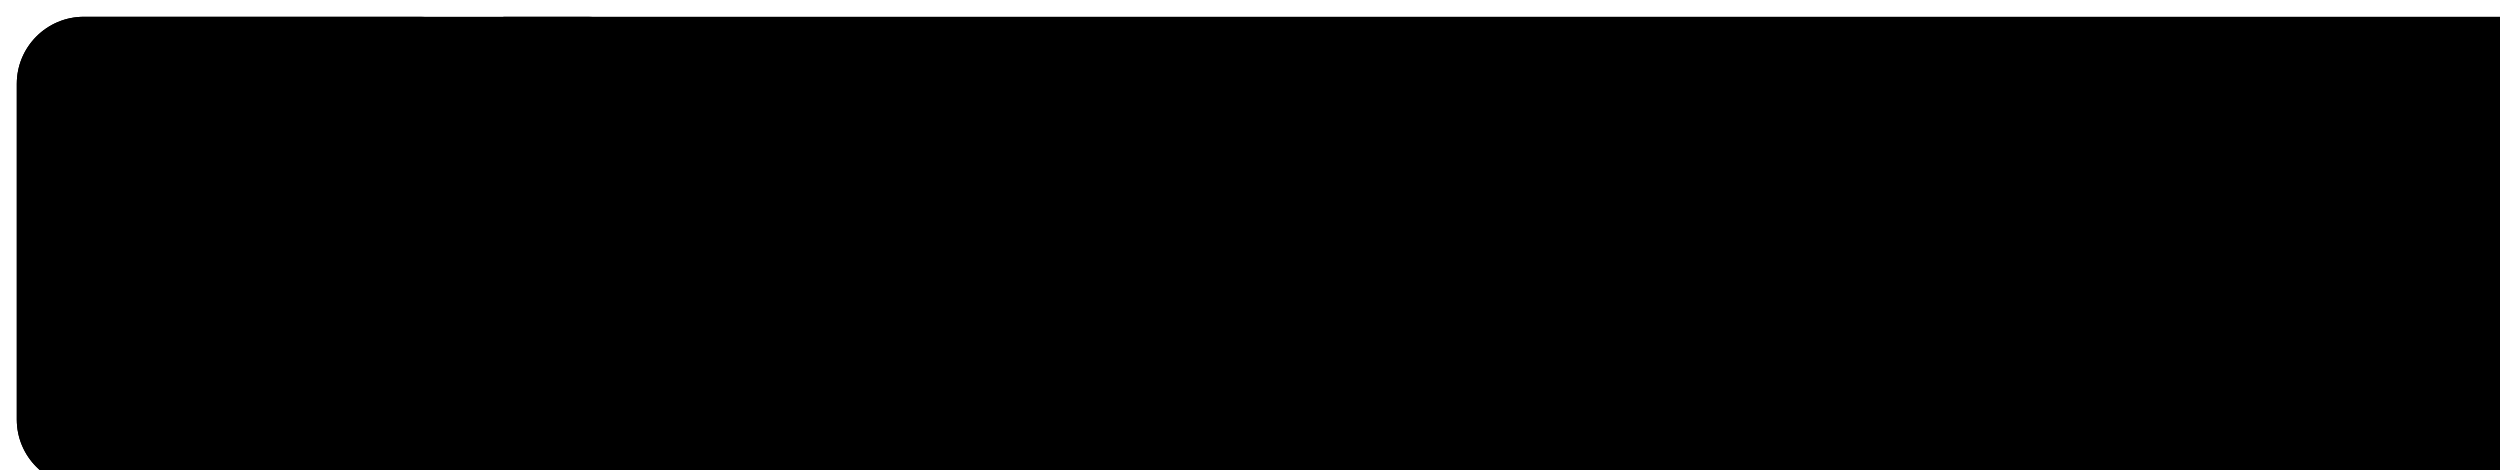
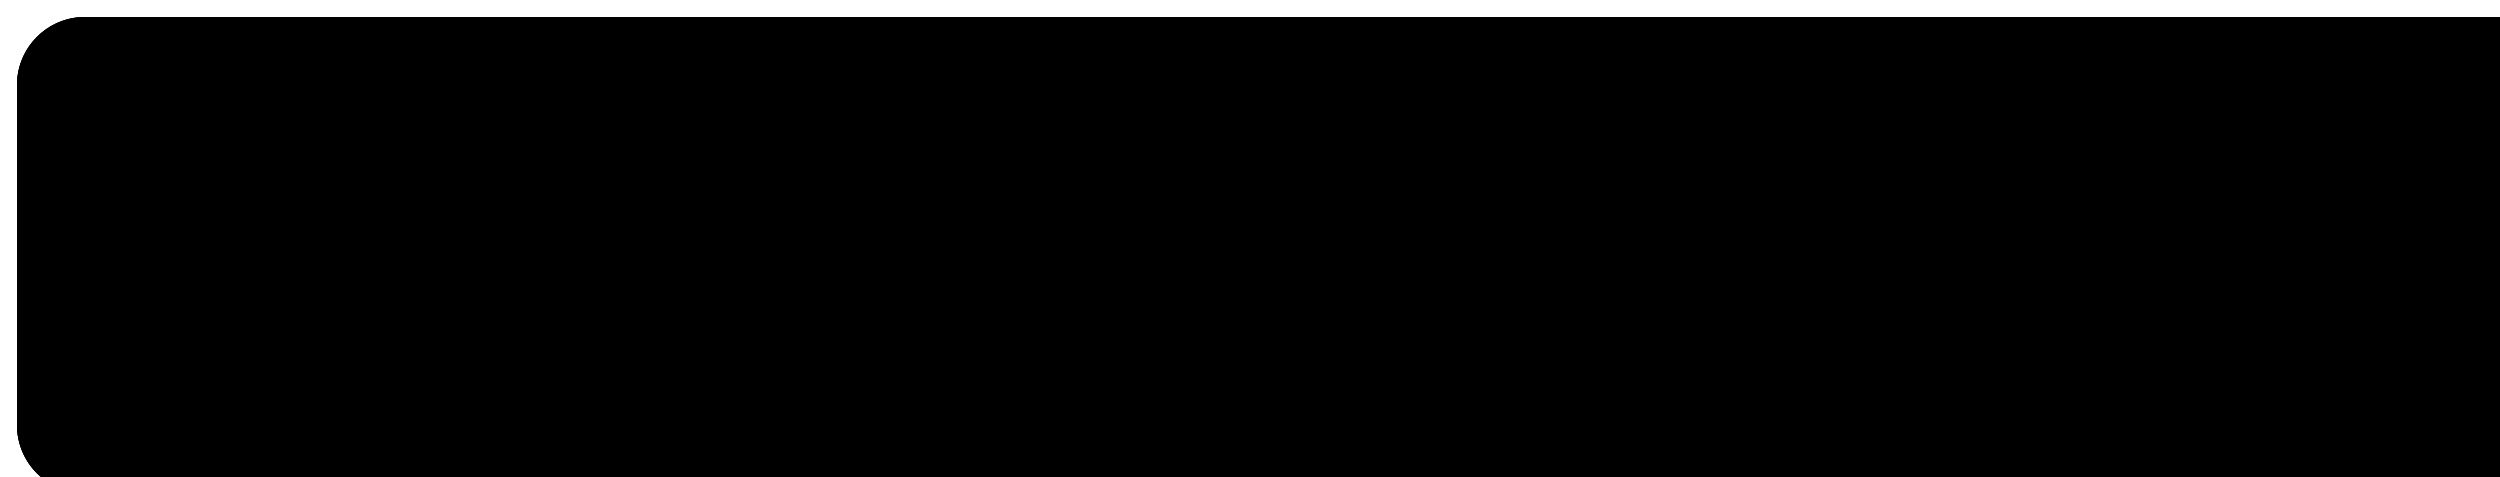
<svg xmlns="http://www.w3.org/2000/svg" class="clickable">
  <g class="replace">
-     <g class="start" clip-path="url(#startclip)">
+     <g class="part-normal">
+       <rect x="1" y="1" width="28" height="28" rx="4" class="hfill rfill cline stand" />
+       <path class="normal" style="fill:#000000;" d="m 21.561,10.184 c 0,-0.032 0,-0.032 0,-0.032 C 21.076,9.505 20.495,8.956 19.816,8.439 l 0,0.032 C 19.266,8.891 18.717,9.344 18.2,9.796 17.974,9.667 17.78,9.57 17.586,9.473 17.327,9.344 17.069,9.215 16.778,9.15 16.681,9.118 16.584,9.085 16.487,9.085 16.422,8.374 16.357,7.663 16.261,6.952 15.937,6.887 15.614,6.887 15.259,6.855 c -0.097,0 -0.194,0 -0.259,0 -0.097,0 -0.194,0 -0.259,0 -0.323,0.032 -0.614,0.032 -0.905,0.097 -0.097,0.679 -0.162,1.39 -0.194,2.101 -0.129,0 -0.226,0.032 -0.356,0.065 -0.032,0 -0.065,0 -0.097,0.032 -0.259,0.065 -0.517,0.194 -0.776,0.323 -0.226,0.097 -0.42,0.194 -0.614,0.323 -0.549,-0.452 -1.067,-0.873 -1.616,-1.325 0,0 0,0 -0.032,-0.032 C 10.023,8.536 9.893,8.633 9.796,8.73 9.57,8.891 9.376,9.085 9.215,9.279 8.924,9.538 8.697,9.861 8.439,10.184 c 0,0 0,0 0.032,0 0.42,0.549 0.873,1.067 1.325,1.616 -0.129,0.194 -0.259,0.42 -0.356,0.614 -0.129,0.259 -0.226,0.549 -0.291,0.808 -0.065,0.129 -0.097,0.259 -0.097,0.356 -0.711,0.065 -1.422,0.129 -2.101,0.226 -0.065,0.323 -0.097,0.646 -0.097,1.002 0,0.485 0.032,0.97 0.129,1.422 0.679,0.065 1.357,0.129 2.069,0.194 0,0.129 0.032,0.259 0.097,0.356 0.065,0.291 0.162,0.549 0.291,0.84 0.129,0.226 0.226,0.452 0.388,0.646 -0.452,0.549 -0.905,1.067 -1.325,1.616 0.485,0.679 1.067,1.261 1.745,1.745 l 0,-0.032 c 0.517,-0.42 1.067,-0.873 1.584,-1.325 l 0.032,0 c 0.162,0.097 0.356,0.194 0.517,0.291 0.291,0.129 0.614,0.259 0.905,0.323 0.129,0.032 0.226,0.065 0.323,0.097 0.065,0.679 0.129,1.39 0.226,2.101 0.291,0.032 0.582,0.065 0.905,0.065 0.065,0 0.259,0 0.485,0 0.356,0 0.711,-0.032 1.067,-0.097 0.065,-0.679 0.129,-1.39 0.194,-2.101 0.097,-0.032 0.194,-0.065 0.291,-0.097 l 0,0 c 0.291,-0.065 0.549,-0.162 0.808,-0.291 0.226,-0.097 0.452,-0.226 0.679,-0.388 0,0.032 0,0.032 0.032,0.032 0.517,0.452 1.067,0.905 1.616,1.325 0.097,-0.065 0.194,-0.129 0.323,-0.226 0.194,-0.162 0.388,-0.356 0.549,-0.549 0.291,-0.291 0.582,-0.614 0.84,-0.97 -0.452,-0.549 -0.905,-1.099 -1.357,-1.616 0,-0.032 0,-0.032 0,-0.032 0.097,-0.162 0.194,-0.356 0.291,-0.549 0.097,-0.259 0.226,-0.517 0.291,-0.776 0,-0.032 0,-0.065 0.032,-0.065 0,-0.129 0.032,-0.226 0.065,-0.291 0.711,-0.065 1.422,-0.129 2.101,-0.194 0.065,-0.323 0.065,-0.646 0.097,-0.97 0,-0.097 0,-0.194 0,-0.291 0,-0.065 0,-0.162 0,-0.259 -0.032,-0.323 -0.032,-0.646 -0.097,-0.97 -0.679,-0.065 -1.39,-0.129 -2.101,-0.194 -0.032,-0.097 -0.065,-0.194 -0.065,-0.291 -0.097,-0.291 -0.194,-0.582 -0.323,-0.873 -0.097,-0.194 -0.226,-0.42 -0.323,-0.614 0.42,-0.517 0.873,-1.067 1.325,-1.616 z m -8.63,2.683 c 0.582,-0.614 1.293,-0.905 2.101,-0.873 0.84,-0.032 1.519,0.259 2.133,0.873 0.582,0.582 0.873,1.293 0.873,2.101 0,0.84 -0.291,1.519 -0.873,2.133 -0.614,0.582 -1.293,0.873 -2.133,0.873 -0.808,0 -1.519,-0.291 -2.101,-0.873 -0.582,-0.614 -0.873,-1.293 -0.873,-2.133 0,-0.808 0.291,-1.519 0.873,-2.101 z" />
+     </g>
+     <g class="part-start" clip-path="url(#startclip)">
      <rect x="1" y="1" width="38" height="28" rx="4" class="hfill rfill cline stand" />
      <path class="normal" style="fill:#000000;" d="m 21.561,10.184 c 0,-0.032 0,-0.032 0,-0.032 C 21.076,9.505 20.495,8.956 19.816,8.439 l 0,0.032 C 19.266,8.891 18.717,9.344 18.2,9.796 17.974,9.667 17.78,9.57 17.586,9.473 17.327,9.344 17.069,9.215 16.778,9.15 16.681,9.118 16.584,9.085 16.487,9.085 16.422,8.374 16.357,7.663 16.261,6.952 15.937,6.887 15.614,6.887 15.259,6.855 c -0.097,0 -0.194,0 -0.259,0 -0.097,0 -0.194,0 -0.259,0 -0.323,0.032 -0.614,0.032 -0.905,0.097 -0.097,0.679 -0.162,1.39 -0.194,2.101 -0.129,0 -0.226,0.032 -0.356,0.065 -0.032,0 -0.065,0 -0.097,0.032 -0.259,0.065 -0.517,0.194 -0.776,0.323 -0.226,0.097 -0.42,0.194 -0.614,0.323 -0.549,-0.452 -1.067,-0.873 -1.616,-1.325 0,0 0,0 -0.032,-0.032 C 10.023,8.536 9.893,8.633 9.796,8.73 9.57,8.891 9.376,9.085 9.215,9.279 8.924,9.538 8.697,9.861 8.439,10.184 c 0,0 0,0 0.032,0 0.42,0.549 0.873,1.067 1.325,1.616 -0.129,0.194 -0.259,0.42 -0.356,0.614 -0.129,0.259 -0.226,0.549 -0.291,0.808 -0.065,0.129 -0.097,0.259 -0.097,0.356 -0.711,0.065 -1.422,0.129 -2.101,0.226 -0.065,0.323 -0.097,0.646 -0.097,1.002 0,0.485 0.032,0.97 0.129,1.422 0.679,0.065 1.357,0.129 2.069,0.194 0,0.129 0.032,0.259 0.097,0.356 0.065,0.291 0.162,0.549 0.291,0.84 0.129,0.226 0.226,0.452 0.388,0.646 -0.452,0.549 -0.905,1.067 -1.325,1.616 0.485,0.679 1.067,1.261 1.745,1.745 l 0,-0.032 c 0.517,-0.42 1.067,-0.873 1.584,-1.325 l 0.032,0 c 0.162,0.097 0.356,0.194 0.517,0.291 0.291,0.129 0.614,0.259 0.905,0.323 0.129,0.032 0.226,0.065 0.323,0.097 0.065,0.679 0.129,1.39 0.226,2.101 0.291,0.032 0.582,0.065 0.905,0.065 0.065,0 0.259,0 0.485,0 0.356,0 0.711,-0.032 1.067,-0.097 0.065,-0.679 0.129,-1.39 0.194,-2.101 0.097,-0.032 0.194,-0.065 0.291,-0.097 l 0,0 c 0.291,-0.065 0.549,-0.162 0.808,-0.291 0.226,-0.097 0.452,-0.226 0.679,-0.388 0,0.032 0,0.032 0.032,0.032 0.517,0.452 1.067,0.905 1.616,1.325 0.097,-0.065 0.194,-0.129 0.323,-0.226 0.194,-0.162 0.388,-0.356 0.549,-0.549 0.291,-0.291 0.582,-0.614 0.84,-0.97 -0.452,-0.549 -0.905,-1.099 -1.357,-1.616 0,-0.032 0,-0.032 0,-0.032 0.097,-0.162 0.194,-0.356 0.291,-0.549 0.097,-0.259 0.226,-0.517 0.291,-0.776 0,-0.032 0,-0.065 0.032,-0.065 0,-0.129 0.032,-0.226 0.065,-0.291 0.711,-0.065 1.422,-0.129 2.101,-0.194 0.065,-0.323 0.065,-0.646 0.097,-0.97 0,-0.097 0,-0.194 0,-0.291 0,-0.065 0,-0.162 0,-0.259 -0.032,-0.323 -0.032,-0.646 -0.097,-0.97 -0.679,-0.065 -1.39,-0.129 -2.101,-0.194 -0.032,-0.097 -0.065,-0.194 -0.065,-0.291 -0.097,-0.291 -0.194,-0.582 -0.323,-0.873 -0.097,-0.194 -0.226,-0.42 -0.323,-0.614 0.42,-0.517 0.873,-1.067 1.325,-1.616 z m -8.63,2.683 c 0.582,-0.614 1.293,-0.905 2.101,-0.873 0.84,-0.032 1.519,0.259 2.133,0.873 0.582,0.582 0.873,1.293 0.873,2.101 0,0.84 -0.291,1.519 -0.873,2.133 -0.614,0.582 -1.293,0.873 -2.133,0.873 -0.808,0 -1.519,-0.291 -2.101,-0.873 -0.582,-0.614 -0.873,-1.293 -0.873,-2.133 0,-0.808 0.291,-1.519 0.873,-2.101 z" />
    </g>
-     <g class="middle" transform="translate(29,0)">
-       <rect x="1" y="1" width="120" height="28" class="hfill rfill standwithout" />
-       <line x1="1" y1="1" x2="120" y2="1" class="standline cline" />
-       <line x1="1" y1="29" x2="121" y2="29" class="standline cline" />
-       <text transform="translate(0,21)" class="label" />
+     <g class="part-end" clip-path="url(#endclip)">
+       <rect x="1" y="1" width="28" height="28" rx="4" class="hfill rfill cline stand" />
    </g>
-     <g class="end" clip-path="url(#endclip)">
-       <rect x="1" y="1" width="28" height="28" rx="4" class="hfill rfill cline stand" />
+     <g class="part-middle" transform="translate(28,0)">
+       <rect x="0" y="1" width="120" height="28" class="hfill rfill standwithout" />
+       <line x1="0" y1="1" x2="120" y2="1" class="standline cline" />
+       <line x1="0" y1="29" x2="121" y2="29" class="standline cline" />
+       <text style="margin-left:1em;" transform="translate(0,21)" class="label" />
    </g>
  </g>
</svg>
